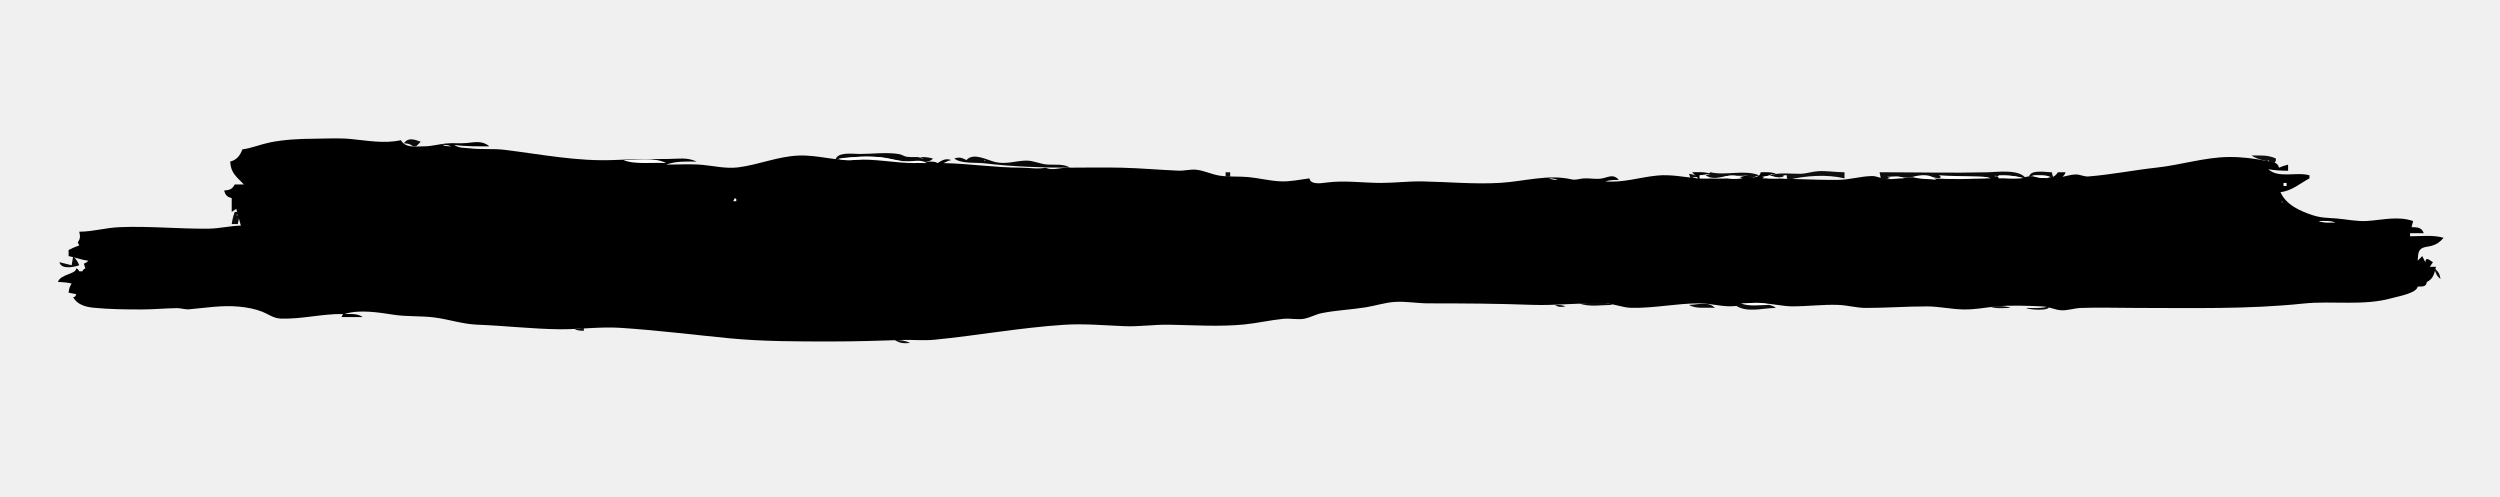
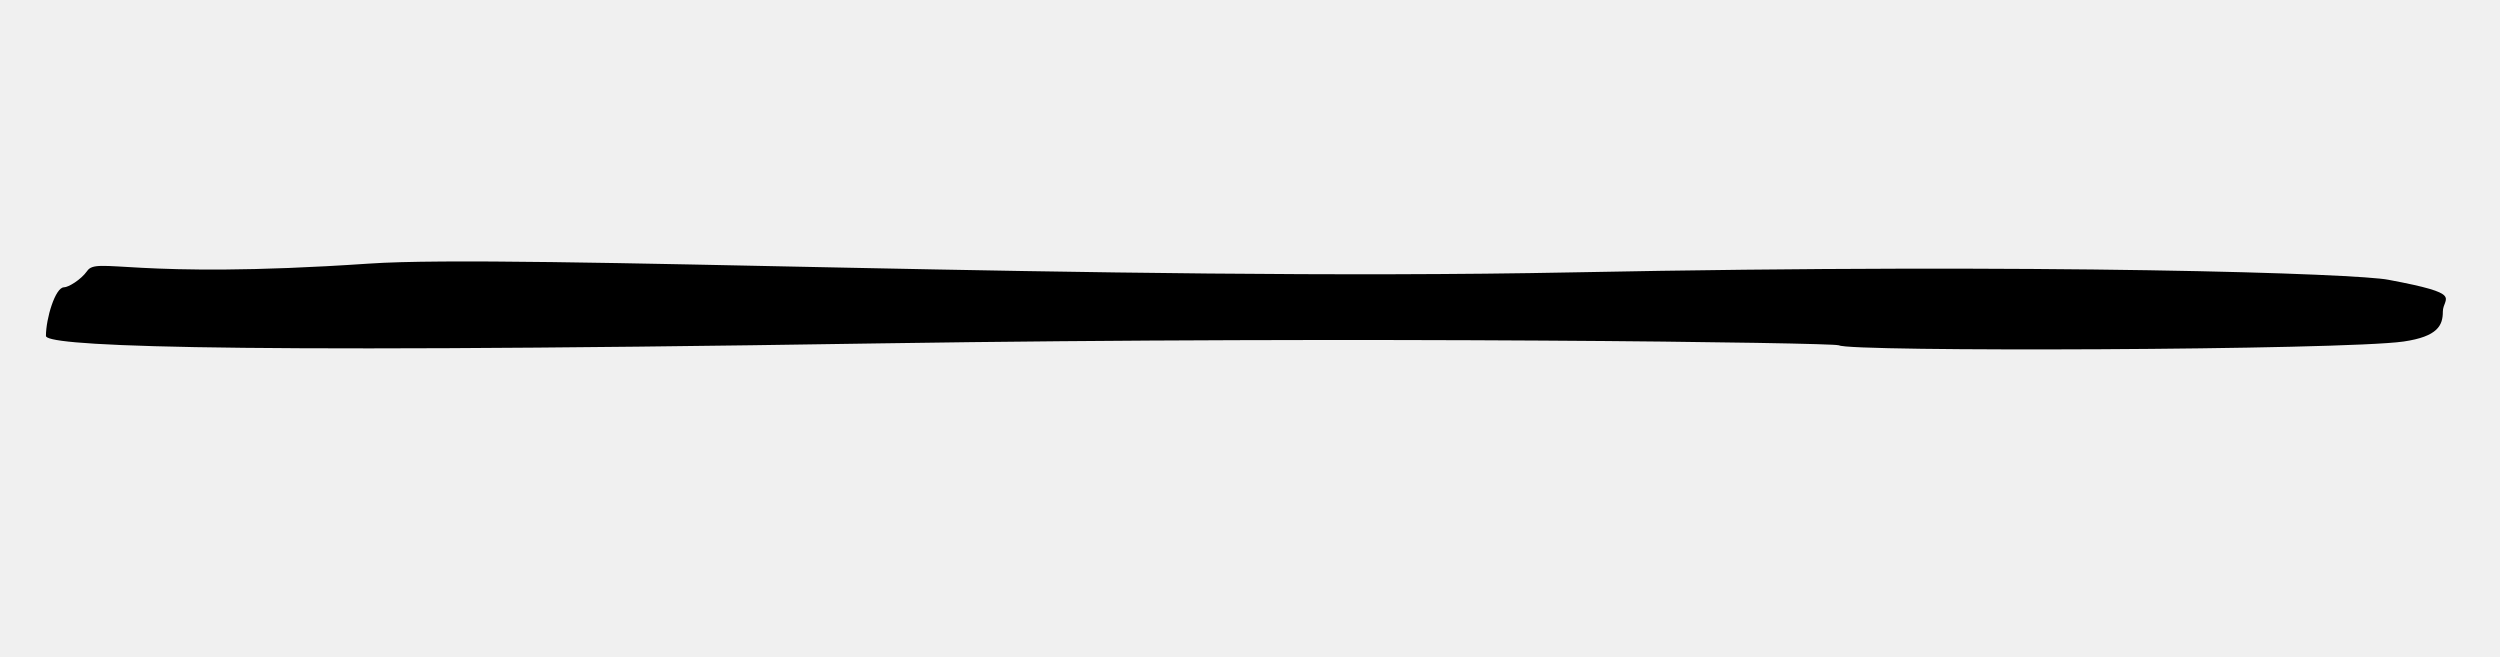
- <svg xmlns="http://www.w3.org/2000/svg" id="svg971" version="1.1" height="326" width="1640">
-   <defs id="defs975" />
-   <path id="path923" d="M0 0L0 326L1640 326L1640 0L0 0z" style="fill:none;stroke:none" />
-   <path id="path925" d="M159 98C157.392 102.151 155.401 104.854 151 106C151.396 113.635 155.218 115.938 160 121L154 121C152.256 124.168 150.565 124.731 147 125C147.934 128.127 148.873 129.066 152 130L152 139L155 137L158 148C150.955 148.145 144.047 149.912 137 149.996C117.299 150.231 97.706 148.176 78 149.039C69.239 149.423 60.783 151.976 52 152C52.636 154.993 52.812 156.526 51 159L52 161C49.533 161.841 47.301 162.778 45 164L45 168C49.44 168.764 53.475 170.602 58 171C56.777 172.195 56.58 172.316 55 173L56 176C54.686 176.768 54.768 176.686 54 178L52 178C51.232 176.686 51.314 176.768 50 176C50 179.998 39.675 179.672 38 185C41.122 185.026 43.961 185.276 47 186C45.627 188.067 45.307 189.522 45 192L50 193C49.455 194.635 49.635 194.455 48 195C50.53 199.676 55.876 201.306 61.001 201.829C71.562 202.908 82.377 203 93 203C100.704 203 108.354 202.246 116 202.133C118.701 202.093 121.305 203.136 124 202.9C135.033 201.937 145.713 200.077 157 201.17C162.018 201.655 167.301 202.604 171.999 204.465C176.177 206.119 179.382 208.803 184.015 208.981C197.743 209.512 211.288 205.755 225 206L224 208L238 208C234.397 205.539 230.243 206 226 206C235.68 202.848 248.508 204.972 258.259 206.472C266.945 207.809 276.208 207.123 285 208.259C294.333 209.465 303.577 212.629 313 212.981C330.964 213.654 349.081 215.802 367 215.995C380.275 216.139 393.62 214.188 407 215.06C430.704 216.606 454.352 219.548 478 221.866C500.415 224.062 523.459 224 546 224C561.391 224 576.669 223.519 592 223.019C599.022 222.789 605.978 223.557 613 222.866C641.362 220.076 669.513 214.918 698 213.06C711.347 212.19 724.731 213.485 738 213.981C747.673 214.343 757.278 212.832 767 213.005C782.96 213.288 800.025 214.431 816 212.866C824.709 212.012 833.303 209.99 842 209.134C846.547 208.687 851.573 209.971 856 209.009C859.75 208.195 863.168 206.201 867 205.426C876.618 203.482 886.393 203.151 896 201.583C902.386 200.541 908.492 198.484 915 198.06C922.334 197.582 929.645 199 937 199C959.71 199 982.371 199.135 1005 199.981C1021.06 200.583 1037.01 198.42 1053 199.019C1058.8 199.236 1064.41 201.816 1070.02 201.935C1085.28 202.259 1099.72 198.971 1115 199C1121.41 199.012 1127.63 200.757 1134 200.921C1141.21 201.108 1148.54 198.872 1156 199.005C1162.67 199.123 1169.33 200.963 1176 200.963C1185.96 200.963 1195.94 199.642 1206 200.019C1212.05 200.245 1217.93 202 1224 202C1237.34 202 1250.66 200.995 1264 201C1272.06 201.003 1279.97 202.853 1288 202.995C1295.4 203.127 1301.82 201.816 1309 201.079C1318.85 200.068 1330.06 200.577 1340 201.019C1344.17 201.203 1347.86 203.259 1352 203.523C1356.38 203.802 1360.64 202.182 1365 202.019C1376.96 201.571 1389.03 202 1401 202C1437.75 202 1474.51 202.964 1511 199.134C1530.07 197.133 1550.39 200.843 1569 195.588C1573.11 194.428 1585.4 192.325 1586 188C1589.08 187.95 1591.59 188.296 1592 185C1596.41 182.776 1596.87 179.532 1598 175L1594 175L1596 172C1593.46 170.597 1591.48 168.061 1591 172L1589 168L1586 171C1586.27 168.765 1586.02 165.489 1587.68 163.742C1589.47 161.848 1592.65 161.943 1595 161.295C1598.46 160.338 1600.74 158.699 1603 156C1596.13 153.969 1588.14 155 1581 155L1581 153L1590 153C1588.63 149.116 1585.82 149.093 1582 149L1583 145C1572.93 141.589 1563.21 144.266 1553 144.946C1546.26 145.395 1539.72 143.911 1533.04 143.34C1526.89 142.814 1522.84 143.082 1516.83 141.078C1508.76 138.387 1499.47 134.268 1496 126C1503.25 125.347 1508.74 120.364 1515 117L1515 115C1506.7 112.548 1494.66 117.238 1488 111C1492.37 111.811 1496.56 112 1501 112L1501 108C1498.85 108.504 1497.02 109.119 1495 110C1494.17 106.11 1490.52 106.321 1487 105.611C1478.56 103.911 1470.63 102.92 1462 103C1446.46 103.144 1430.48 108.232 1415 109.917C1400.01 111.548 1385.03 114.567 1370 115.75C1367.17 115.973 1364.77 114.515 1362 114.444C1359.04 114.369 1355.9 115.452 1353 116C1354.19 114.813 1354.53 114.416 1355 113L1350 113C1346.21 119.197 1339.07 116.181 1333.17 115.633C1330.34 115.371 1327.78 116.579 1325 116.874C1318.83 117.528 1312.87 116.86 1307 115C1303.47 117.675 1299.27 116.853 1295 117.155C1284.86 117.871 1274.19 117.238 1264 117.025C1260.01 116.941 1255.96 116.154 1252 116.259C1247.35 116.383 1242.7 117.698 1238.04 117.58C1234.54 117.492 1231.5 115.433 1228 115.488C1220.71 115.601 1213.38 117.92 1206 117.996C1189.32 118.168 1172.73 117 1156 117C1158.97 115.286 1161.6 114.467 1165 114C1161.84 112.673 1158.41 113 1155 113C1154.48 116.953 1148.51 117.091 1146 115C1136.22 118.125 1125.31 117 1115 117L1115 115L1122 114C1118.39 112.557 1113.89 113.022 1110 113L1114 117C1104.87 116.274 1096.28 114.242 1087 115.171C1075.16 116.354 1065.09 119.946 1053 119C1056.04 118.1 1058.83 118.008 1062 118C1058.03 113.719 1055.19 116.408 1050.39 117.139C1046.76 117.692 1042.7 116.814 1039 117.028C1036.38 117.179 1033.7 118.306 1031.08 117.694C1015.64 114.081 999.759 119.06 984 119.972C967.002 120.956 949.89 119.313 933 119C924.127 118.836 914.985 120 906 120C894.1 120 881.696 118.153 870 119.778C866.61 120.249 859.628 121.289 859 117C852.572 117.83 846.549 119.247 840 118.961C832.934 118.652 826.019 116.849 819 116.17C812.674 115.558 806.324 116.173 800 115.204C794.891 114.421 789.89 111.89 784.83 111.349C780.979 110.937 776.922 112.126 773 111.961C760.698 111.442 748.308 110.316 736 110.015C724.016 109.721 711.987 109.981 700 110C695.643 110.007 689.751 112.059 686 110C680.753 111.141 675.355 110.002 670 110C652.964 109.993 636.013 107.351 619 107C620.856 105.952 621.944 105.487 624 105C620.485 103.64 618.061 105.111 615 107C612.282 104.746 603.825 107 600 107C586.792 107 574.212 104.006 561 104.91C548.564 105.762 536.41 101.557 524 102.04C510.133 102.58 497.485 108.18 484 109.816C476.279 110.752 468.641 108.897 461 108.17C453.184 107.425 444.87 108.005 437 108C443.503 105.564 450.155 106 457 106C450.65 102.947 444.684 104.298 438 104.286C426.245 104.265 414.717 104.448 403 104.961C378.735 106.023 354.927 101.223 331 98.286C323.333 97.345 315.762 98.243 308 97.286C304.271 96.827 301.072 97.327 298 95C305.329 96.218 313.541 95.938 321 96C316.483 92.072 311.526 93.304 306 93.83C301.351 94.273 296.637 93.629 292 94.184C287.197 94.759 282.91 95.992 278 96C272.581 96.009 266.081 97.273 263 92C251.66 94.339 241.423 92.257 230 91.17C222.117 90.42 213.916 90.963 206 91.001C196.571 91.046 186.25 91.558 177 93.45C170.903 94.696 165.192 97.166 159 98z" style="fill:#000000; stroke:none;" />
-   <path id="path927" d="M265 94C267.613 94.174 268.943 94.418 271 96L273 96L276 93C271.968 91.49 267.677 89.887 265 94z" style="fill:#0c0c0c; stroke:none;" />
-   <path id="path929" d="M290 95C292.052 95.874 293.747 95.953 296 96C293.948 95.126 292.253 95.047 290 95z" style="fill:#ffffff; stroke:none;" />
-   <path id="path931" d="M548 105C557.523 103.035 567.248 102.226 577 103.17C583.059 103.756 588.905 105.862 595 105.985C599.712 106.079 609.183 107.779 612 104C605.79 102.226 601.053 103.498 595.028 102.861C593.181 102.666 591.731 101.428 589.917 101.111C581.845 99.7 572.159 101 564 101C559.36 101 549.205 99.348 548 105M626 104C630.726 107.58 640.1 106.449 646 107.155C664.464 109.365 683.471 110.012 702 110C697.373 107.228 692.186 108.308 687.015 107.946C682.24 107.612 677.906 105.236 673 105.354C666.084 105.521 660.101 107.946 653 106.319C647.605 105.083 638.587 99.751 634 105C630.863 103.424 629.331 102.867 626 104z" style="fill:#080808; stroke:none;" />
-   <path id="path933" d="M1477 102C1481.39 105.098 1486.94 105.436 1492 107C1492.99 105.521 1493 105.797 1493 104C1487.87 101.533 1482.58 102 1477 102z" style="fill:#0e0e0e; stroke:none;" />
-   <path id="path935" d="M550 104C556.316 106.65 563.439 103.872 570 104.209C582.799 104.867 595.103 107 608 107C603.561 104.019 598.104 106.365 593 105.826C587.956 105.294 583.071 103.66 578 103.17C568.794 102.279 559.133 102.846 550 104M602 103C603.506 103.683 604.315 103.826 606 104C604.494 103.317 603.685 103.174 602 103M1483 104L1484 105L1483 104M409 105C416.502 108.148 428.744 106.348 437 107C429.295 102.903 417.525 105 409 105M645.667 105.333C645.222 105.778 646.278 105.722 646.333 105.667C646.778 105.222 645.722 105.278 645.667 105.333M1487.67 105.333C1487.22 105.778 1488.28 105.722 1488.33 105.667C1488.78 105.222 1487.72 105.278 1487.67 105.333z" style="fill:#ffffff; stroke:none;" />
-   <path id="path937" d="M1161 115C1164.79 116.702 1168.26 116.85 1172 115C1172 116.797 1172.01 116.521 1173 118C1184.46 115.177 1198.43 114.246 1210 117L1210 113C1204.39 113 1198.53 111.991 1193 112.274C1188.93 112.482 1185.15 113.945 1181 113.996C1174.36 114.078 1167.37 112.953 1161 115z" style="fill:#0f0f0f; stroke:none;" />
-   <path id="path939" d="M804 113L804 116L807 116L807 113L804 113M1122 113C1120.78 114.195 1120.58 114.316 1119 115C1124.2 118.551 1129.31 115.575 1135 115.213C1138.82 114.97 1142.18 115.832 1146 115C1147.63 117.975 1151.23 115.876 1154 115C1144.59 111.049 1132.07 115.397 1122 113z" style="fill:#0d0d0d; stroke:none;" />
-   <path id="path941" d="M1233 113L1234 118L1241 118C1239.75 117.315 1239.45 117.251 1238 117C1242.43 115.681 1246.46 116.353 1251 116.19C1258.65 115.915 1264.37 115.426 1272 117C1274.98 114.561 1278.39 115.775 1282 115.836C1290.24 115.974 1298.91 115.075 1307 117C1312.66 113.383 1322.67 115.825 1329 117C1324.66 110.848 1310.74 112.85 1304 113.015C1280.34 113.594 1256.7 113 1233 113M1331 116C1337.37 114.288 1341.29 116.123 1347 117L1346 113C1341.69 113 1332.08 110.937 1331 116z" style="fill:#0c0c0c; stroke:none;" />
-   <path id="path943" d="M1108 114L1109 117L1114 116C1111.99 114.775 1110.34 114.355 1108 114z" style="fill:#0e0e0e; stroke:none;" />
-   <path id="path945" d="M1119 114C1120.25 114.685 1120.55 114.749 1122 115C1120.75 114.315 1120.45 114.251 1119 114M1161.67 114.333C1161.22 114.778 1162.28 114.722 1162.33 114.667C1162.78 114.222 1161.72 114.278 1161.67 114.333M1115 115L1115 117L1121 117C1118.96 115.584 1117.49 115.255 1115 115M1131 116C1134.96 117.898 1138.74 117.503 1143 117C1139.17 114.704 1135.21 114.76 1131 116M1156 116C1159.43 117.44 1163.3 117 1167 117C1163.45 115.406 1159.76 115.051 1156 116M1170 115L1170 117L1172 117L1172 115L1170 115M1238 116C1241.43 117.44 1245.3 117 1249 117C1245.76 114.912 1241.8 115.969 1238 116M1255 116C1259.47 117.876 1265.16 117.101 1270 118C1266.67 113.883 1259.63 114.631 1255 116M1272 115C1274.45 117.805 1278.47 116.962 1282 117.004C1290.03 117.1 1297.94 117 1306 117C1302.52 115.538 1298.74 116.144 1295 115.914C1287.31 115.439 1279.7 115.558 1272 115M1308.67 115.333C1308.22 115.778 1309.28 115.722 1309.33 115.667C1309.78 115.222 1308.72 115.278 1308.67 115.333M1311 115L1311 117L1327 117C1322.45 115.09 1315.96 115.102 1311 115M1333 115C1336.89 117.07 1340.81 117.227 1345 116C1341.3 114.448 1336.98 115 1333 115M1110 116C1111.51 116.683 1112.31 116.826 1114 117C1112.49 116.317 1111.69 116.174 1110 116M1147 116L1148 117L1147 116M1016 117C1018.05 117.874 1019.75 117.953 1022 118C1019.95 117.126 1018.25 117.047 1016 117M1236 117L1237 118L1236 117M1498 120L1498 122L1500 122L1500 120L1498 120M482 130L481 132L483 132C483 130.147 483.3 130.65 482 130M1496.67 132.333C1496.22 132.778 1497.28 132.722 1497.33 132.667C1497.78 132.222 1496.72 132.278 1496.67 132.333z" style="fill:#ffffff; stroke:none;" />
-   <path id="path947" d="M154 139C152.997 141.667 152.379 144.175 152 147L156 147L157 142C156.141 140.647 156.177 140.645 156 139L154 139z" style="fill:#0c0c0c; stroke:none;" />
-   <path id="path949" d="M155.333 140.667C155.278 140.722 155.222 141.778 155.667 141.333C155.722 141.278 155.778 140.222 155.333 140.667M1521 145C1524.43 146.44 1528.3 146 1532 146C1528.57 144.56 1524.7 145 1521 145z" style="fill:#ffffff; stroke:none;" />
-   <path id="path951" d="M48 168L47 174L39 172C40.047 176.884 48.273 175.362 52 174C50.953 171.534 49.884 169.904 48 168z" style="fill:#0a0a0a; stroke:none;" />
-   <path id="path953" d="M1597 176C1597.67 179.075 1598.41 181.161 1601 183C1600.49 179.656 1599.6 178.153 1597 176z" style="fill:#0f0f0f; stroke:none;" />
-   <path id="path955" d="M1036 199C1042.2 201.603 1051.3 200 1058 200C1051.8 197.397 1042.7 199 1036 199M1108 200C1112.48 202.946 1119.7 201.439 1125 202C1120.44 197.345 1113.94 199.951 1108 200z" style="fill:#0a0a0a; stroke:none;" />
-   <path id="path957" d="M1138 200C1145.56 205.623 1156.32 202.024 1165 202C1159.58 197.655 1144.86 199.268 1138 200z" style="fill:#0b0b0b; stroke:none;" />
-   <path id="path959" d="M1142 199C1147.47 201.295 1155.1 200 1161 200C1155.53 197.705 1147.9 199 1142 199z" style="fill:#ffffff; stroke:none;" />
-   <path id="path961" d="M1020 200C1022.49 201.635 1024.08 201.555 1027 201C1024.67 200.015 1022.54 200.019 1020 200z" style="fill:#0e0e0e; stroke:none;" />
-   <path id="path963" d="M1305 201C1309.22 202.769 1314.46 202 1319 202C1314.78 200.231 1309.54 201 1305 201z" style="fill:#0d0d0d; stroke:none;" />
-   <path id="path965" d="M1344 201C1339.15 202.435 1334.04 202 1329 202C1331.33 203.342 1345.3 204.148 1344 201z" style="fill:#0c0c0c; stroke:none;" />
-   <path id="path967" d="M377 216C379.052 216.874 380.747 216.953 383 217L383 215L377 216z" style="fill:#0e0e0e; stroke:none;" />
-   <path id="path969" d="M587 223C590.206 225.348 593.126 225.312 597 225C593.818 223.308 590.575 223.074 587 223z" style="fill:#0f0f0f; stroke:none;" />
+ <svg width="400" height="105" viewBox="0 0 400 105.3" class="undefined">
+   <path d="m294.4 55.4c-0.5-0.4-75-1.5-154-0.3-114.4 1.8-133.6 0.2-133.6-1.2 0-2.8 1.5-7.8 2.9-7.8 0.7 0 2.7-1.2 3.7-2.6 1.6-2.4 6.9 1.4 45.2-1.2 23.1-1.6 118.2 2.9 193.4 1.4 76.2-1.5 125.9 0.2 130.7 1.2 12.3 2.3 8.7 2.8 8.7 5.1 0 2.2-0.8 4-6.3 4.8-9.7 1.4-89.5 1.7-90.6 0.6z" />
</svg>
